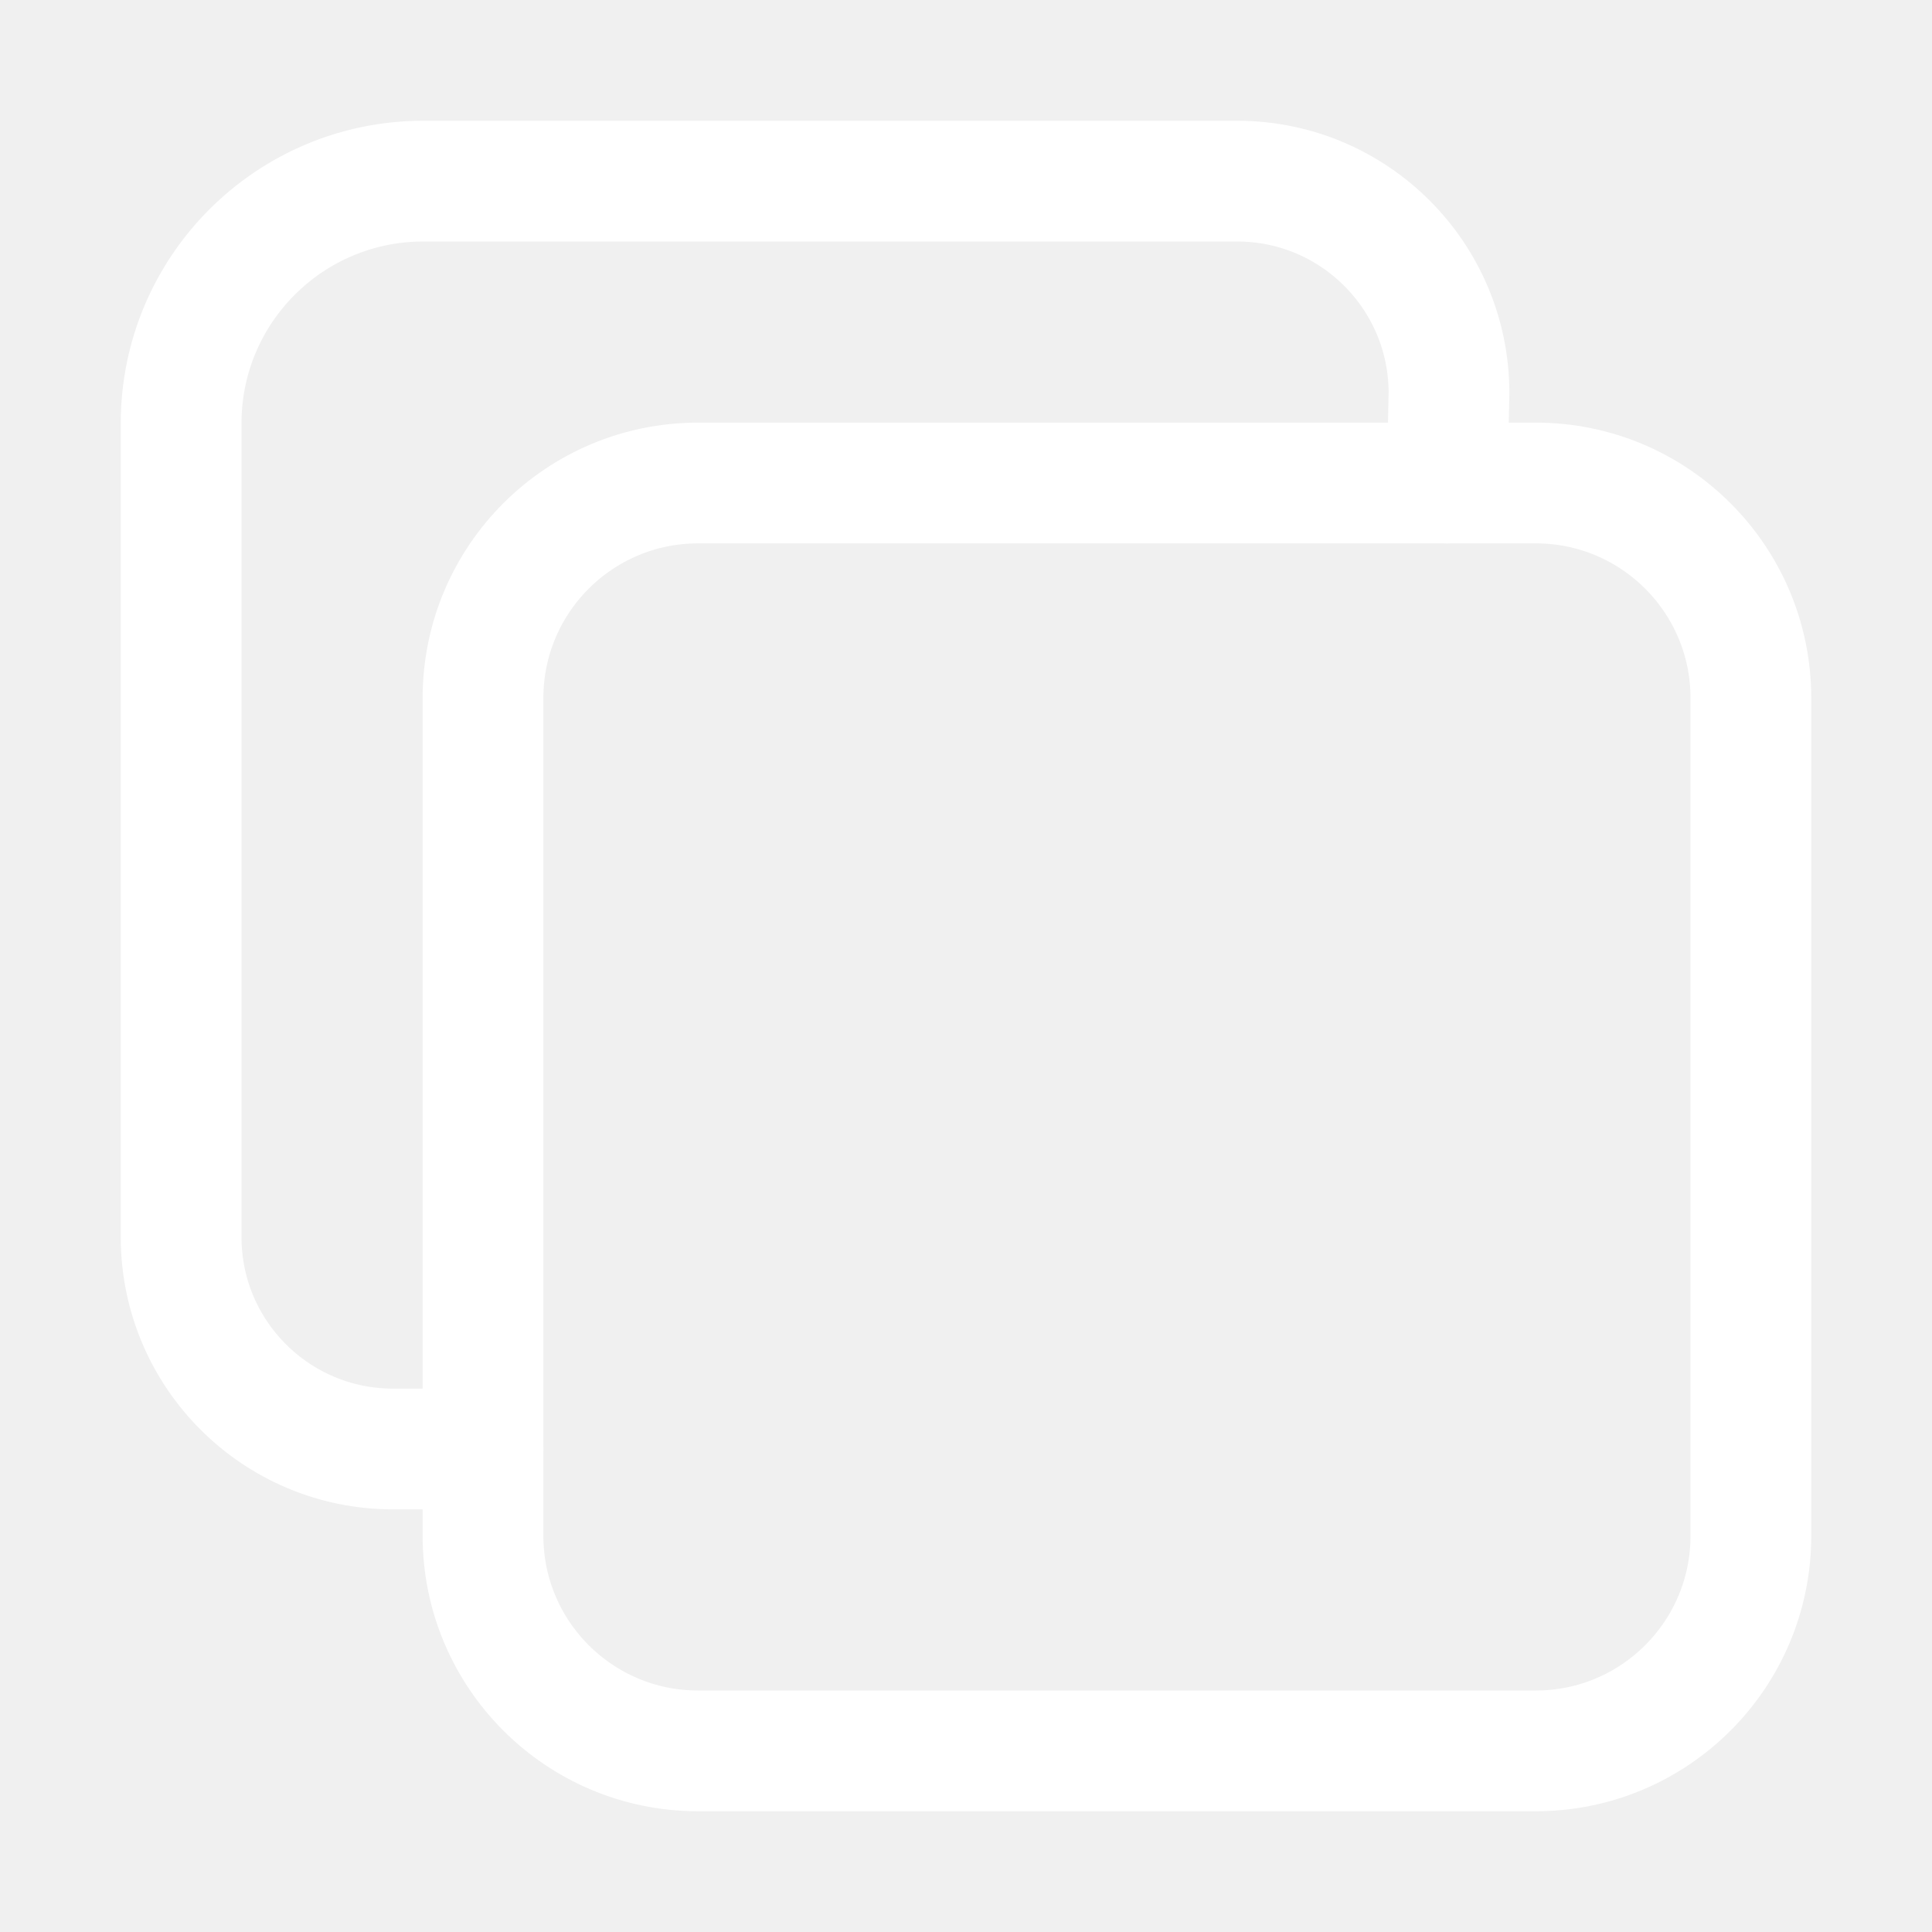
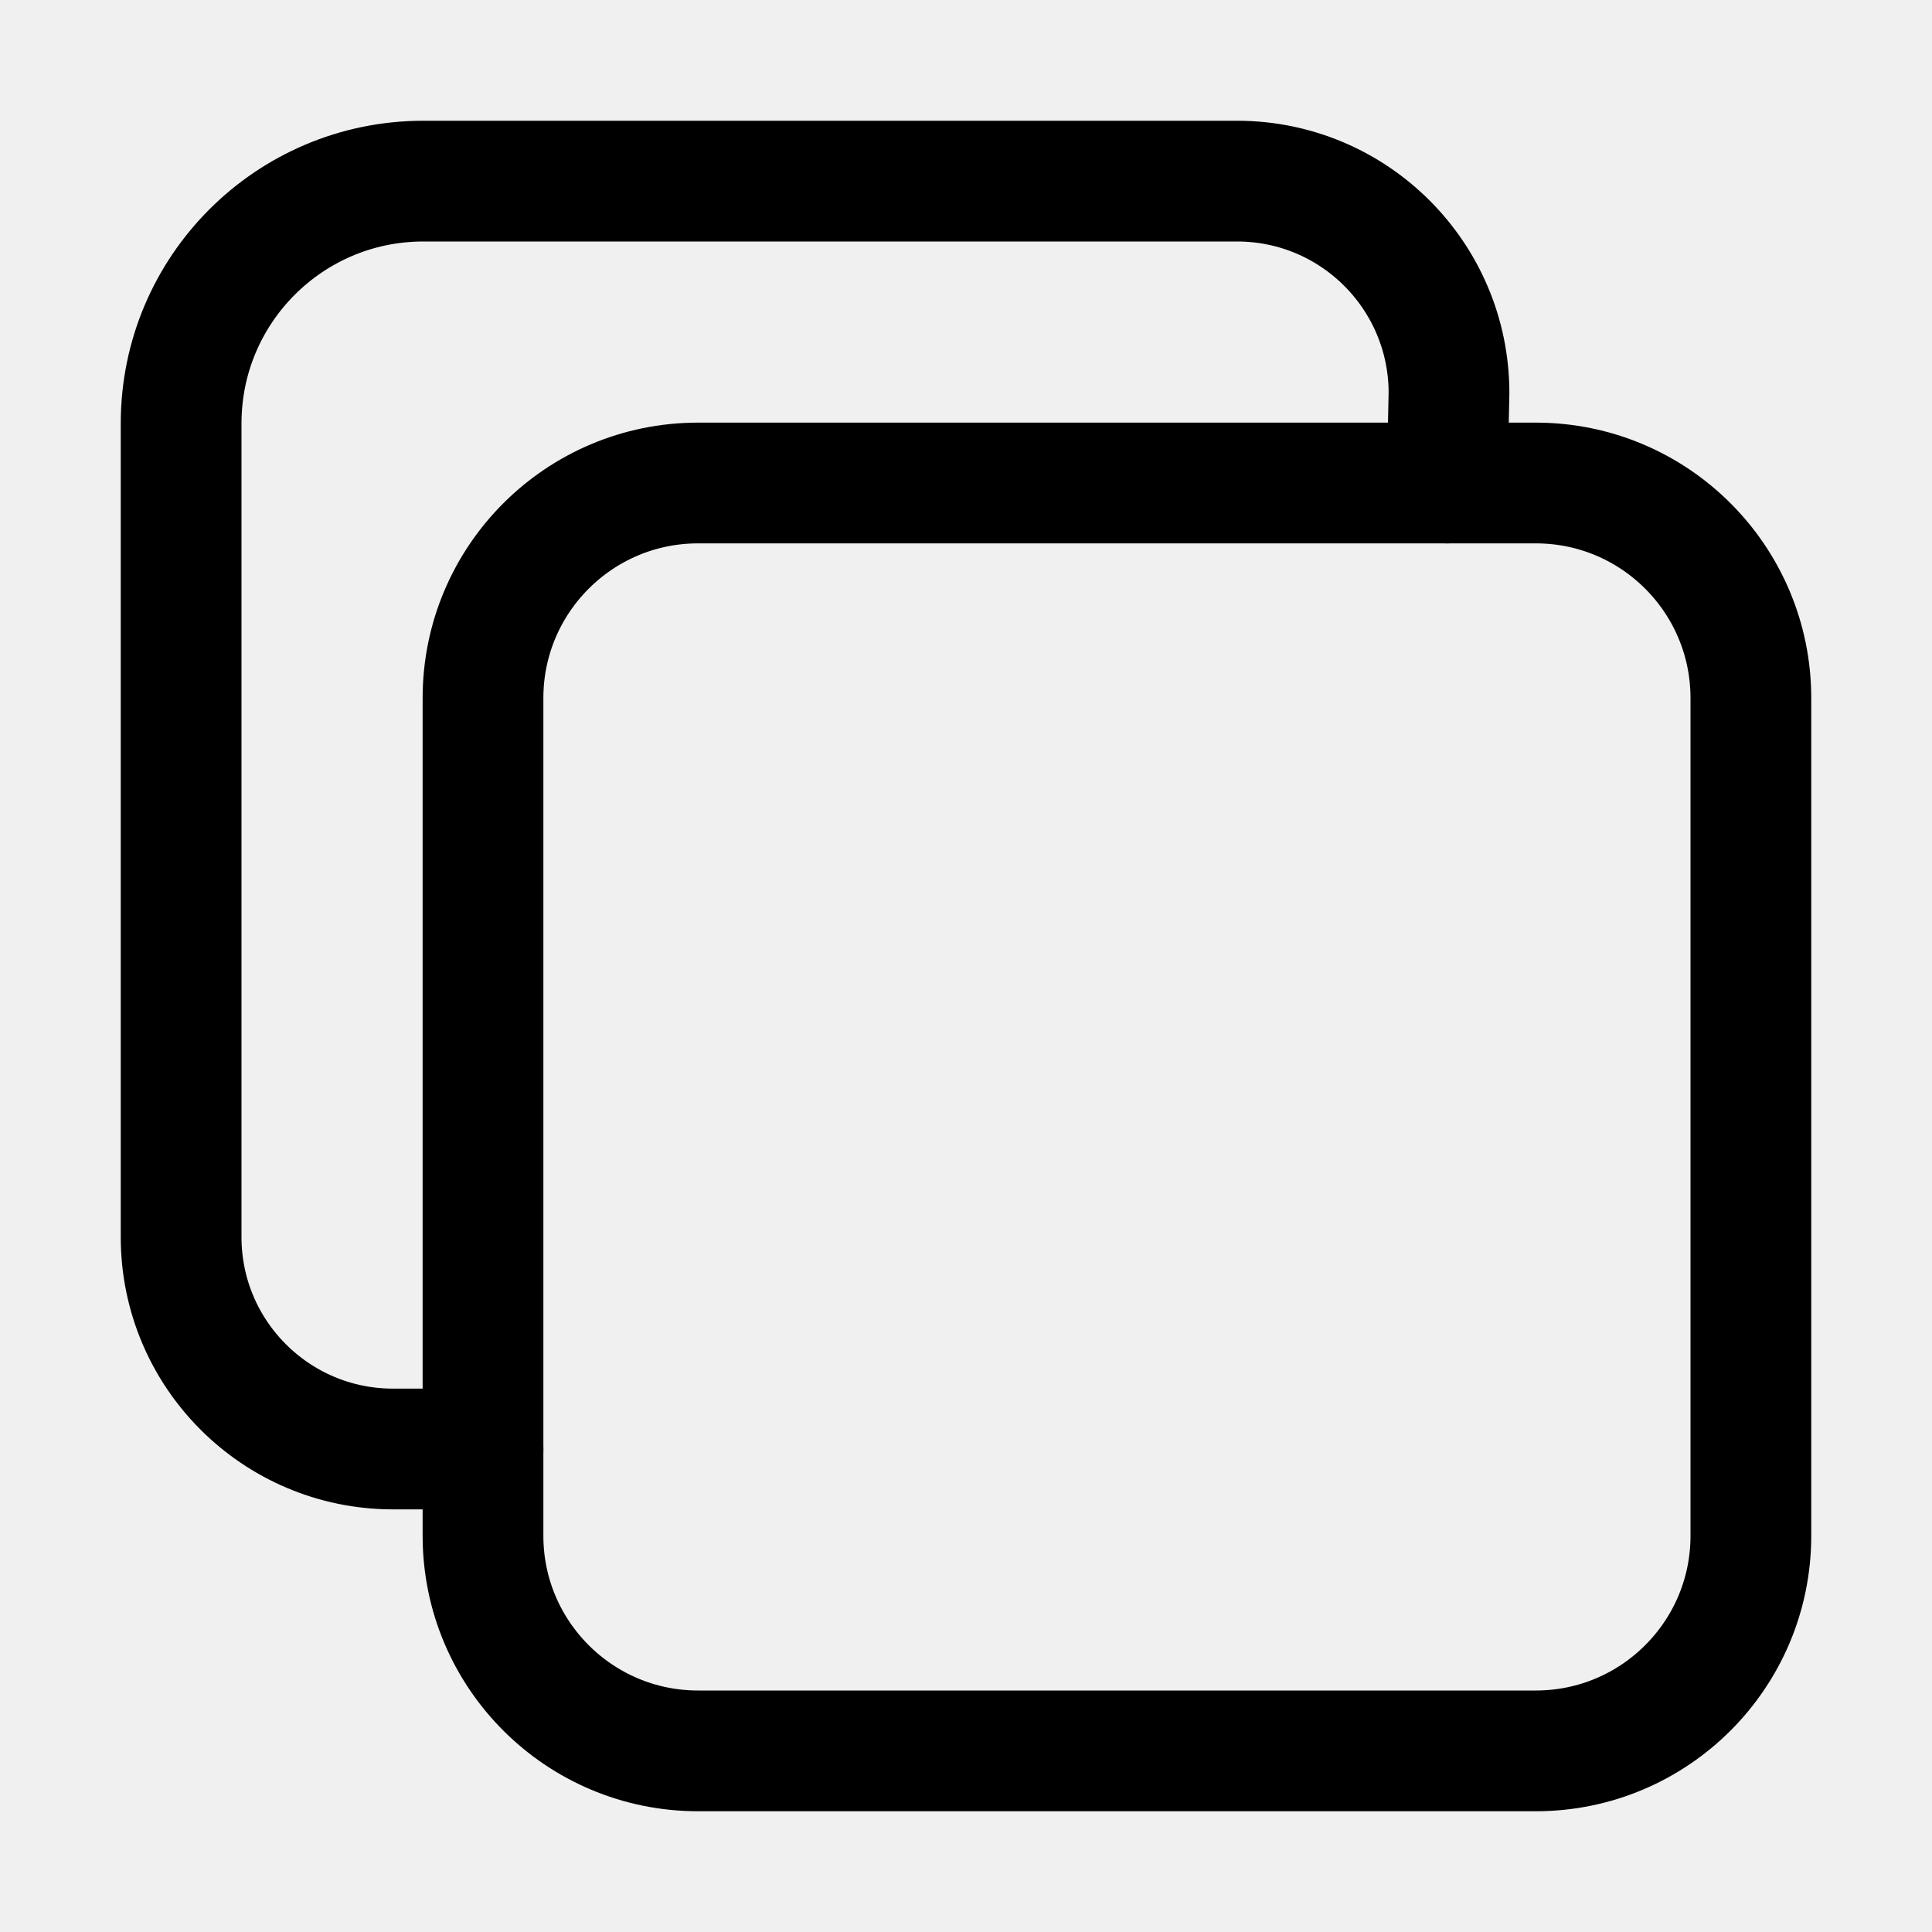
<svg xmlns="http://www.w3.org/2000/svg" class="ionicon" viewBox="0 0 512 512">
-   <rect x="128" y="128" width="336" height="336" rx="57" ry="57" fill="none" stroke="white" stroke-linejoin="round" stroke-width="32" />
-   <path d="M383.5 128l.5-24a56.16 56.16 0 00-56-56H112a64.19 64.19 0 00-64 64v216a56.16 56.16 0 0056 56h24" fill="none" stroke="white" stroke-linecap="round" stroke-linejoin="round" stroke-width="32" />
+   <rect x="128" y="128" width="336" height="336" rx="57" ry="57" fill="none" stroke="currentColor" stroke-linejoin="round" stroke-width="32" />
+   <path d="M383.5 128l.5-24a56.16 56.16 0 00-56-56H112a64.19 64.19 0 00-64 64v216a56.16 56.16 0 0056 56h24" fill="none" stroke="currentColor" stroke-linecap="round" stroke-linejoin="round" stroke-width="32" />
</svg>
